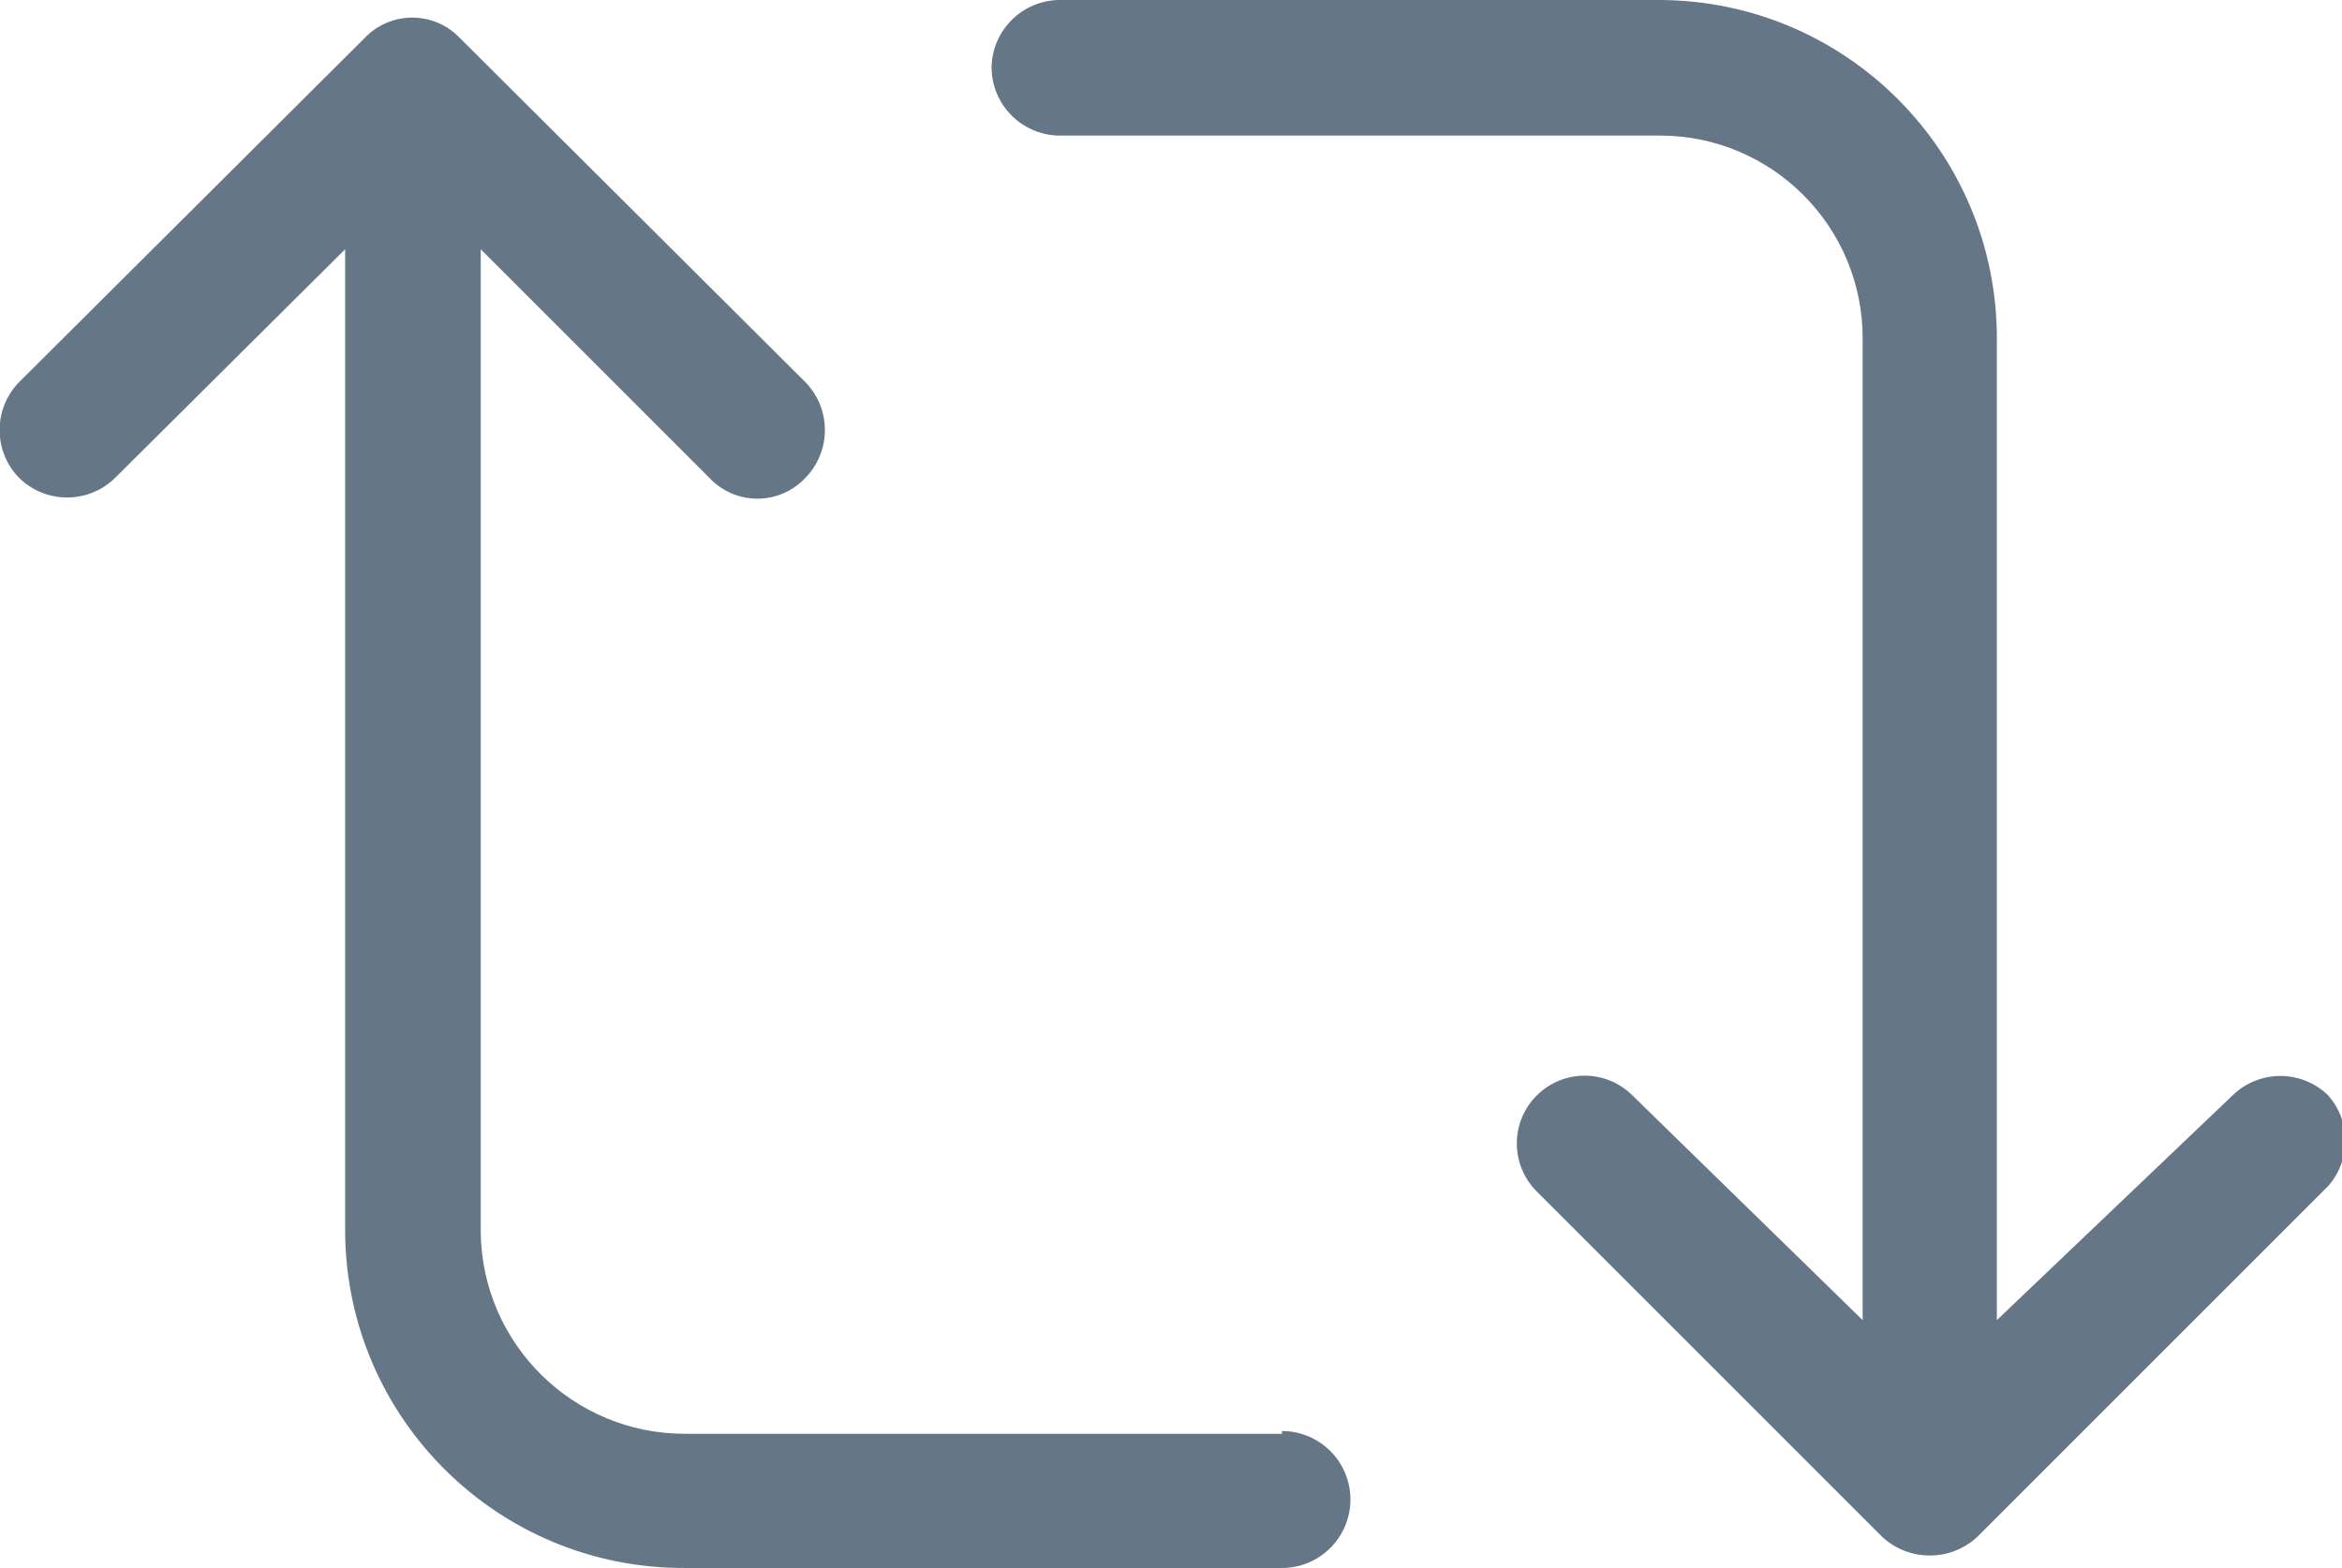
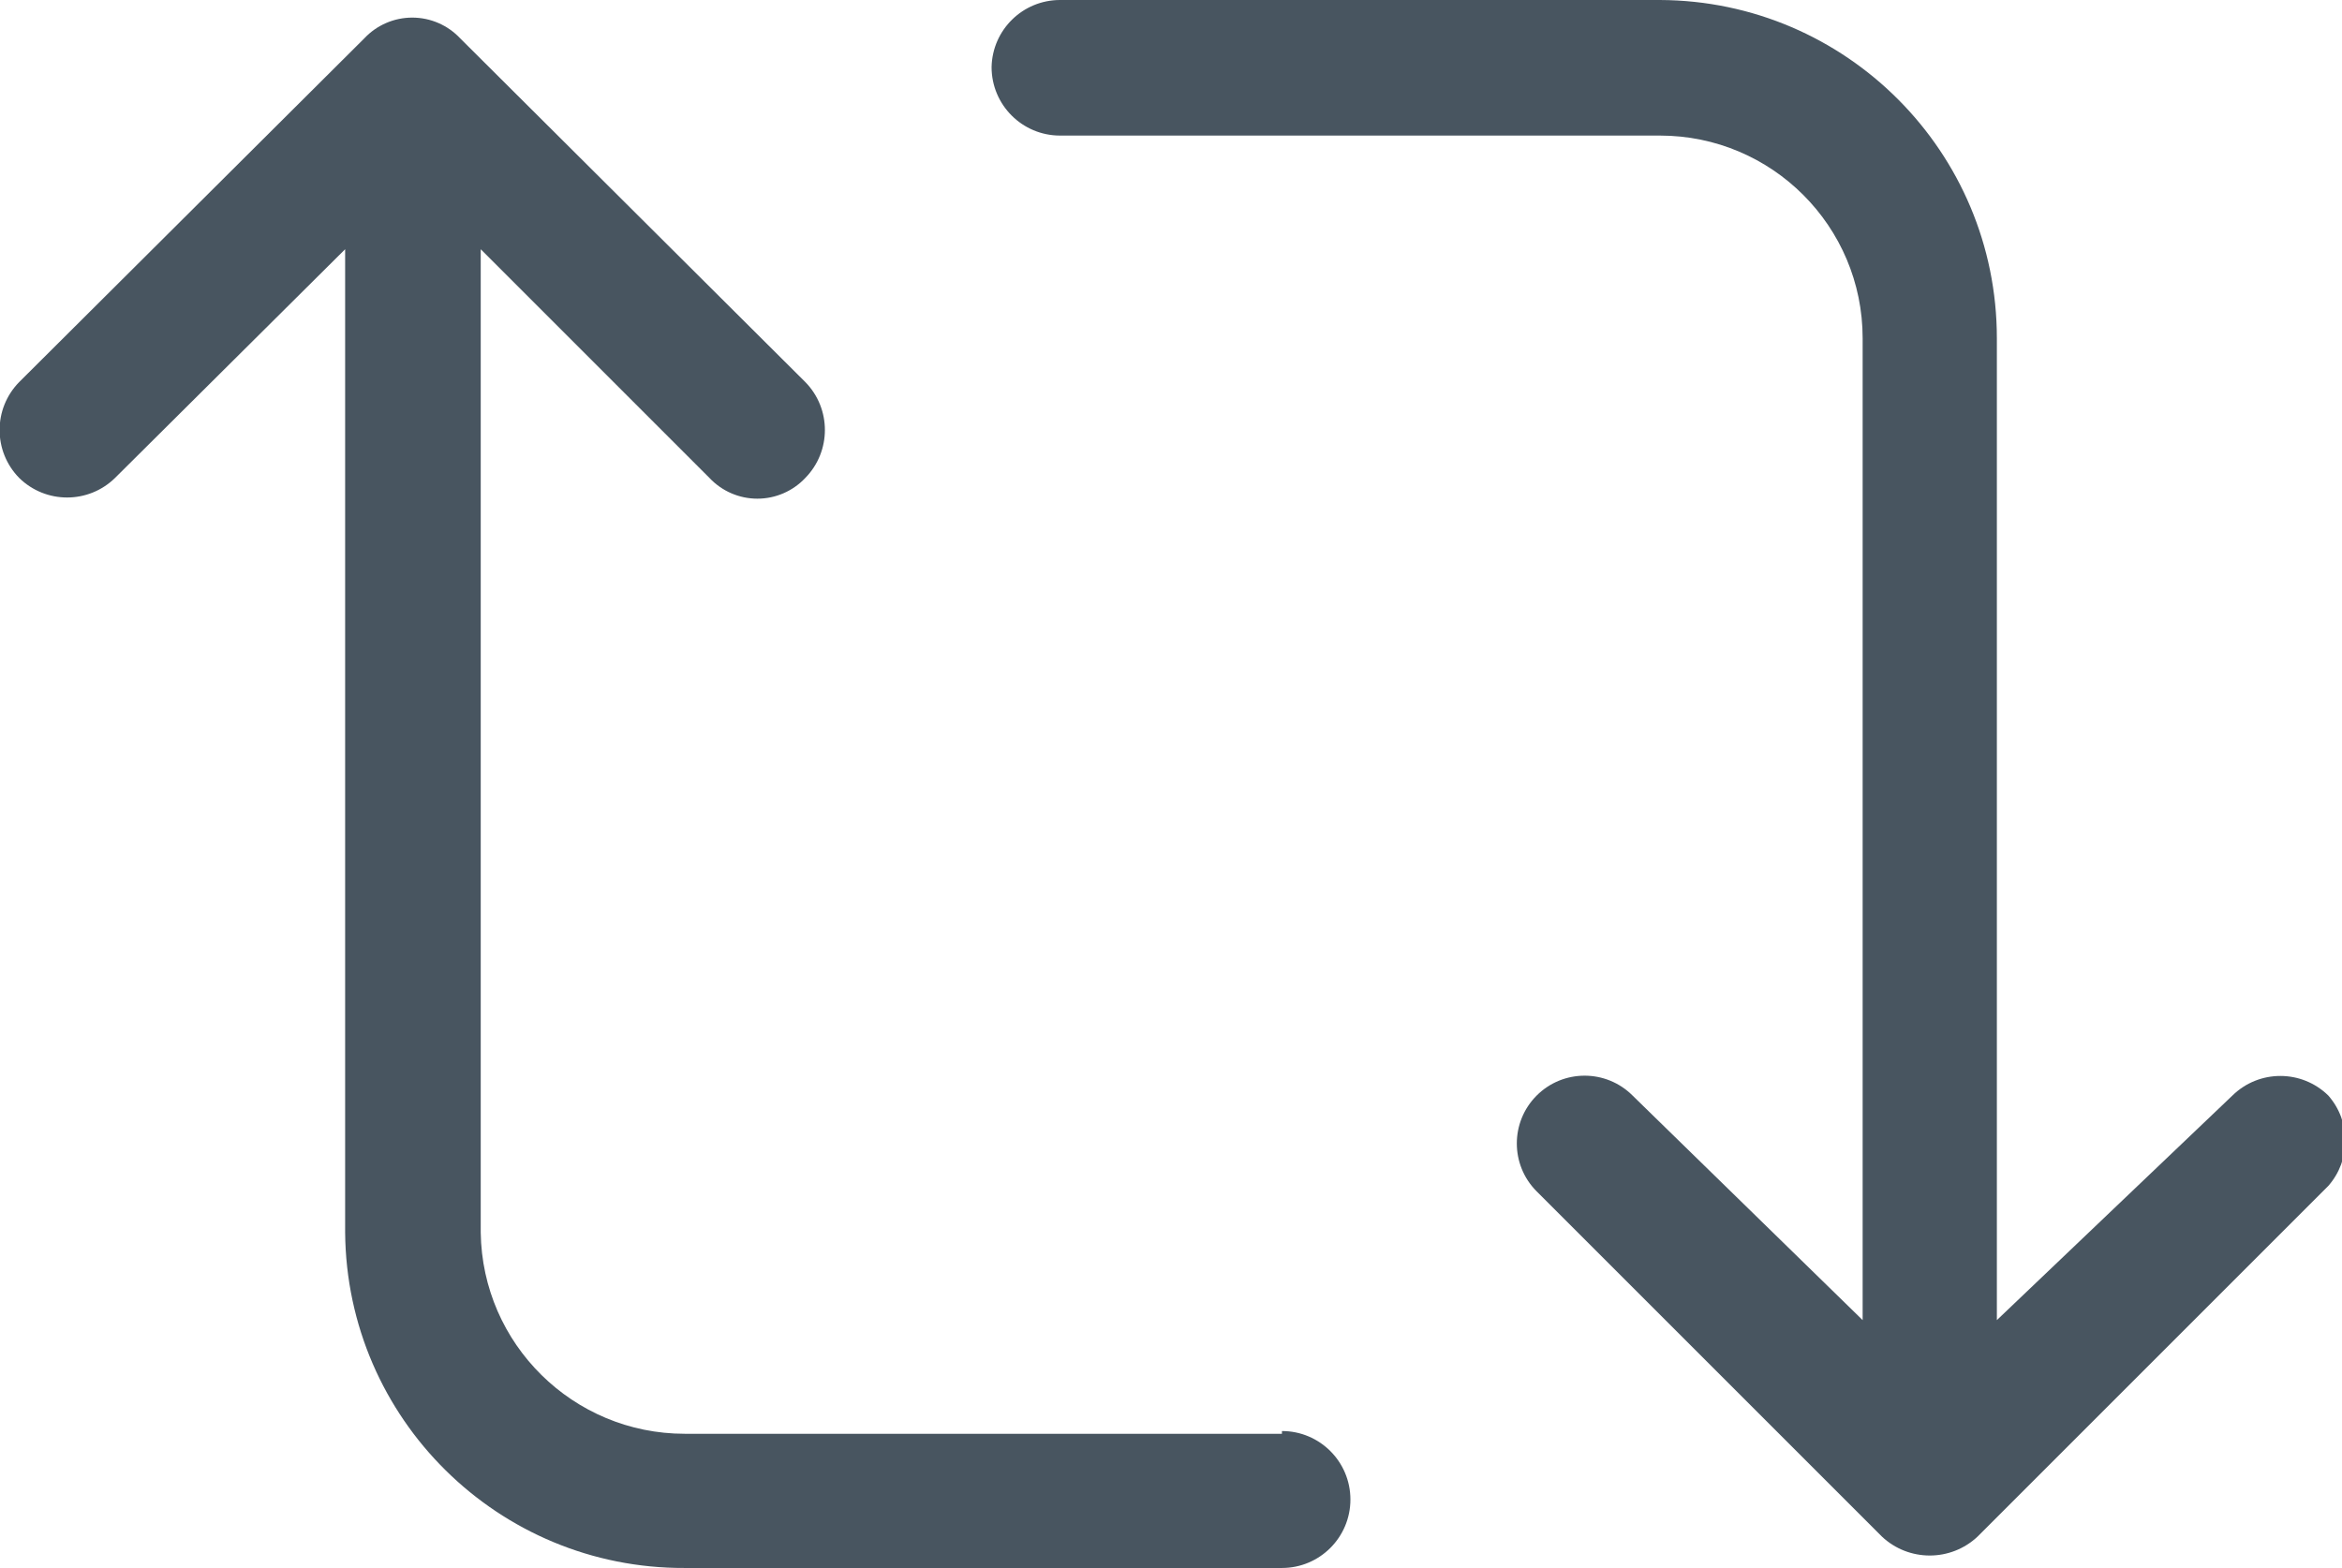
<svg xmlns="http://www.w3.org/2000/svg" viewBox="0 0 17.1 11.45">
-   <style>path { fill: rgb(101, 119, 134); }</style>
+   <style>path { fill: hsla(207, 14%, 33%, 1) }</style>
  <g id="Layer_2" data-name="Layer 2">
    <g id="Tweet">
      <path d="M17,8a.5.5,0,0,0-.7,0L14.58,9.64V2.47A2.47,2.47,0,0,0,12.12,0H7.74a.5.5,0,0,0-.5.49.5.5,0,0,0,.5.5h4.38A1.48,1.48,0,0,1,13.6,2.47V9.64L11.92,8a.49.49,0,0,0-.7.7l2.52,2.52a.51.51,0,0,0,.7,0L17,8.66A.5.5,0,0,0,17,8Z" />
      <path d="M9.36,10.47H5A1.49,1.49,0,0,1,3.51,9V1.82L5.18,3.49a.48.48,0,0,0,.7,0,.5.5,0,0,0,0-.7L3.36.28a.48.48,0,0,0-.7,0L.14,2.79a.5.5,0,0,0,0,.7.5.5,0,0,0,.7,0L2.52,1.82V9A2.47,2.47,0,0,0,5,11.45H9.36a.49.49,0,1,0,0-1Z" />
    </g>
  </g>
</svg>
